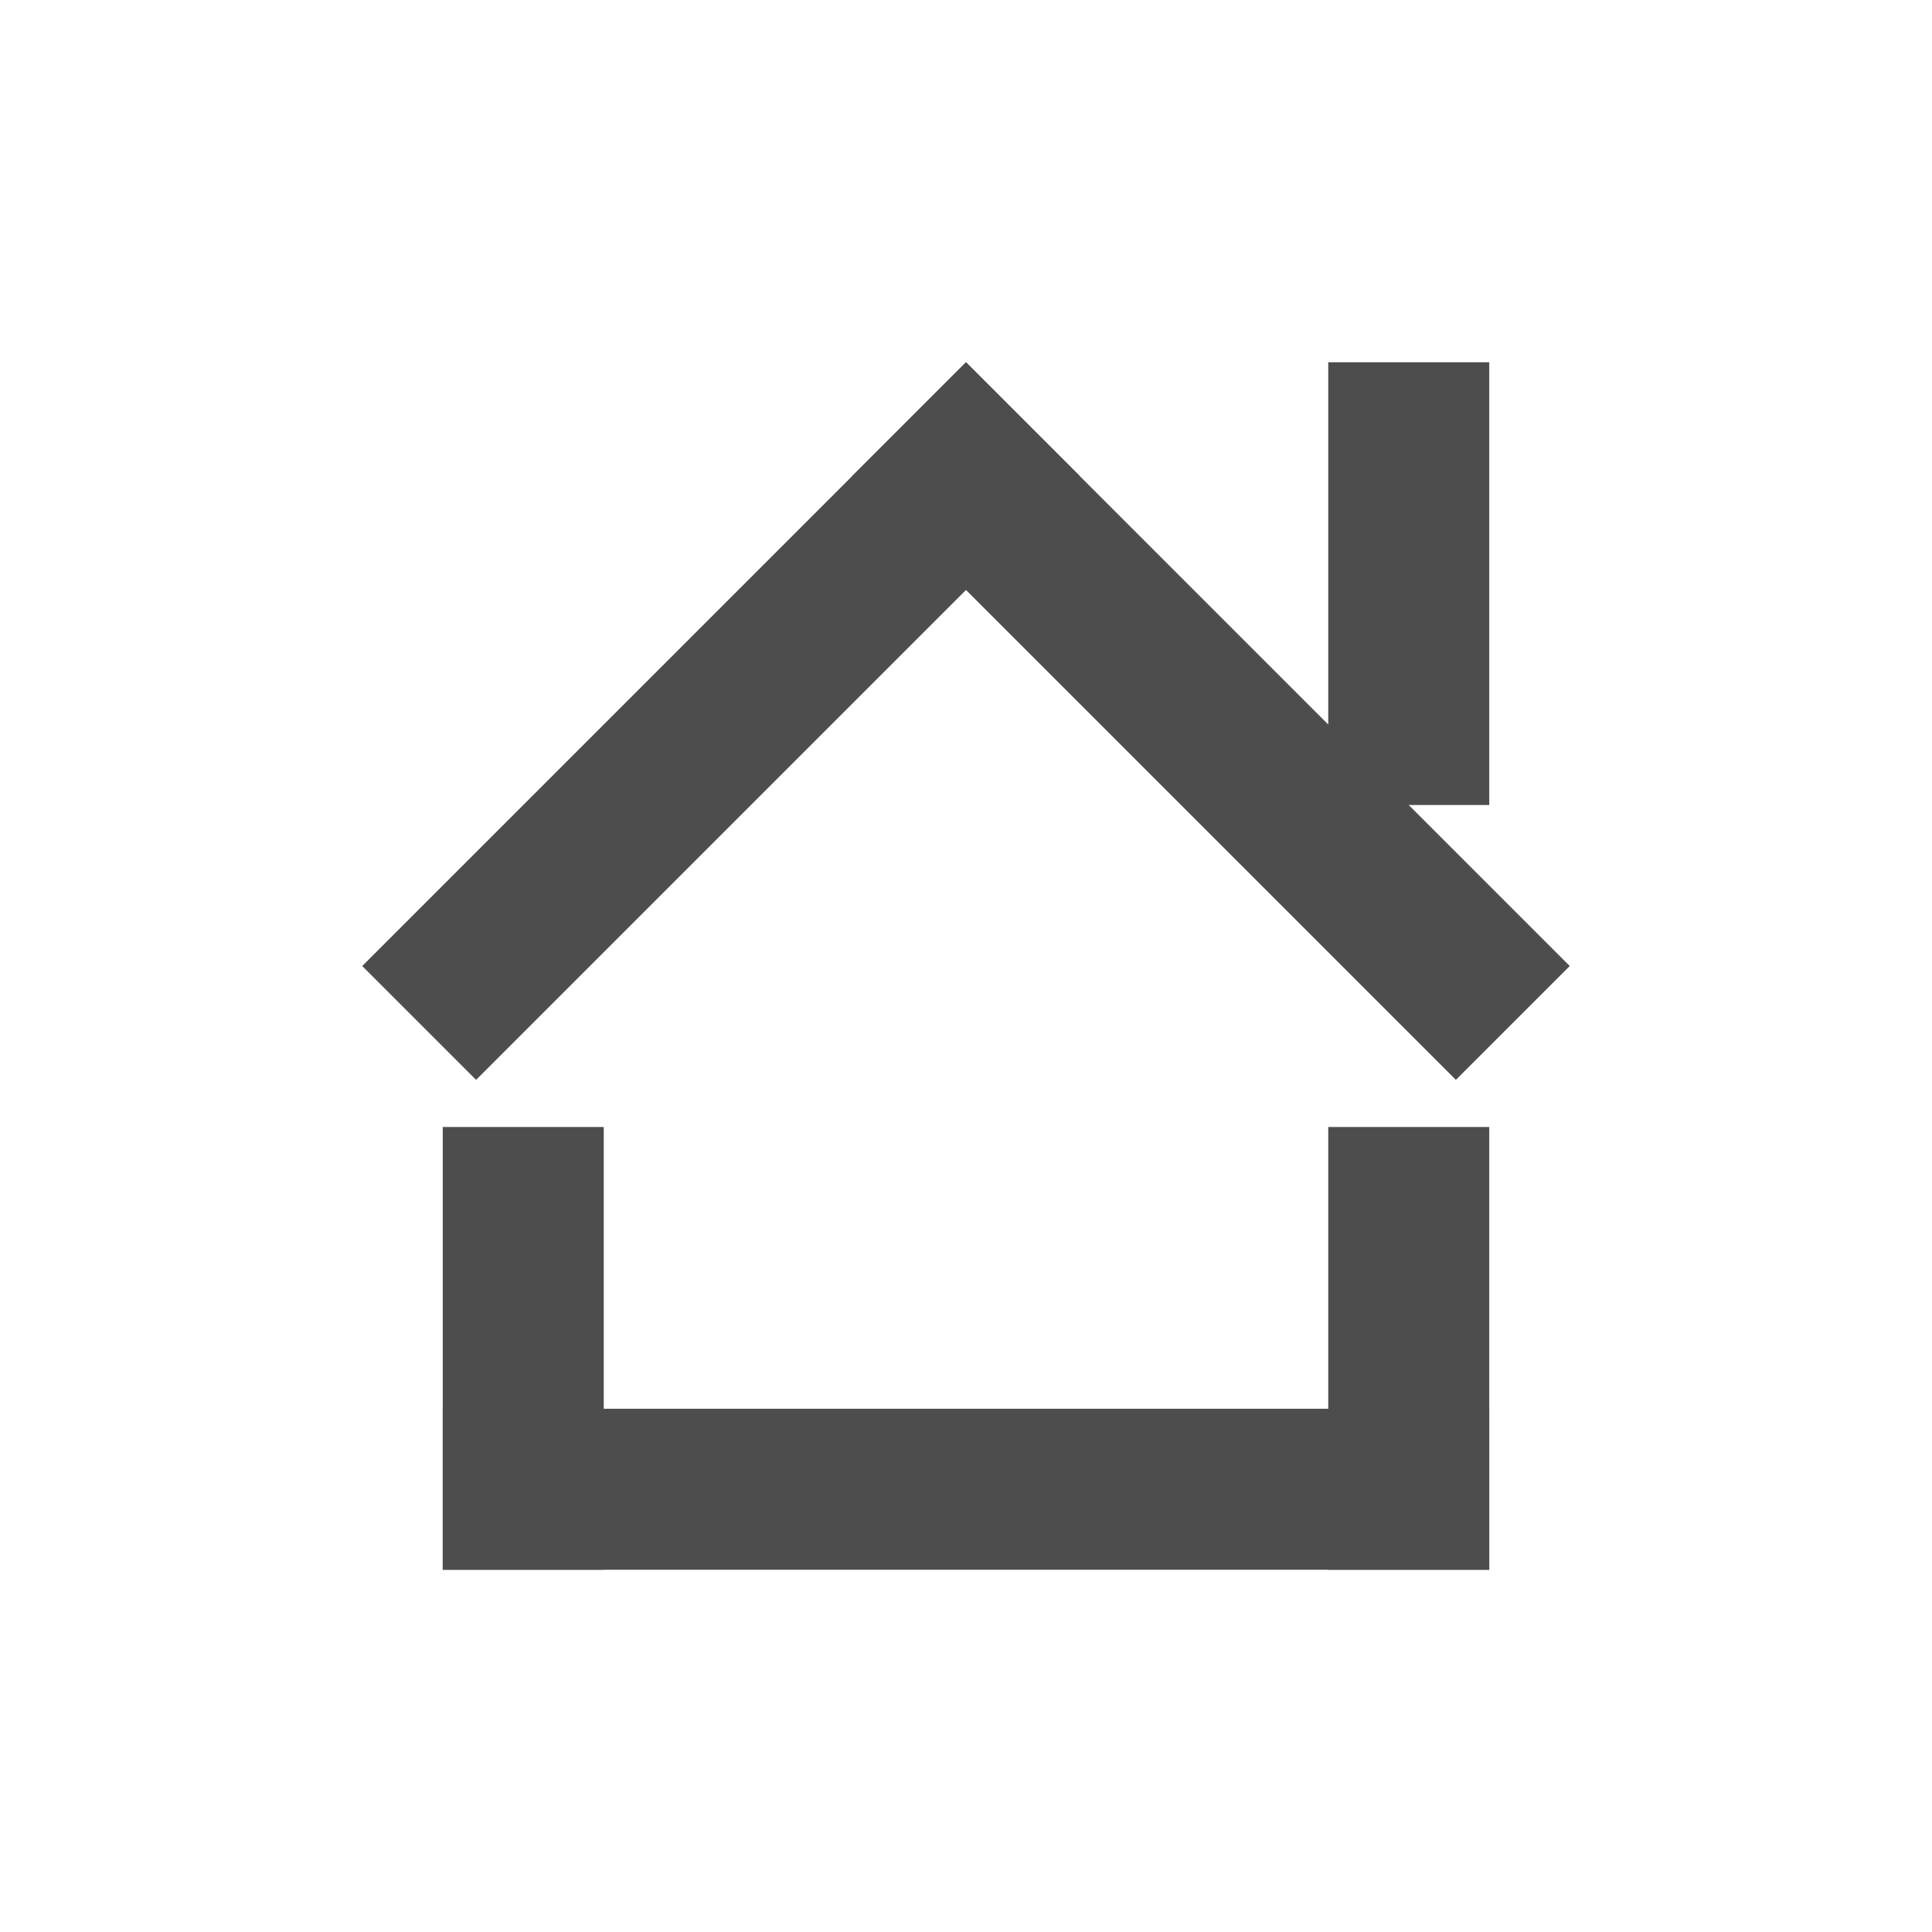
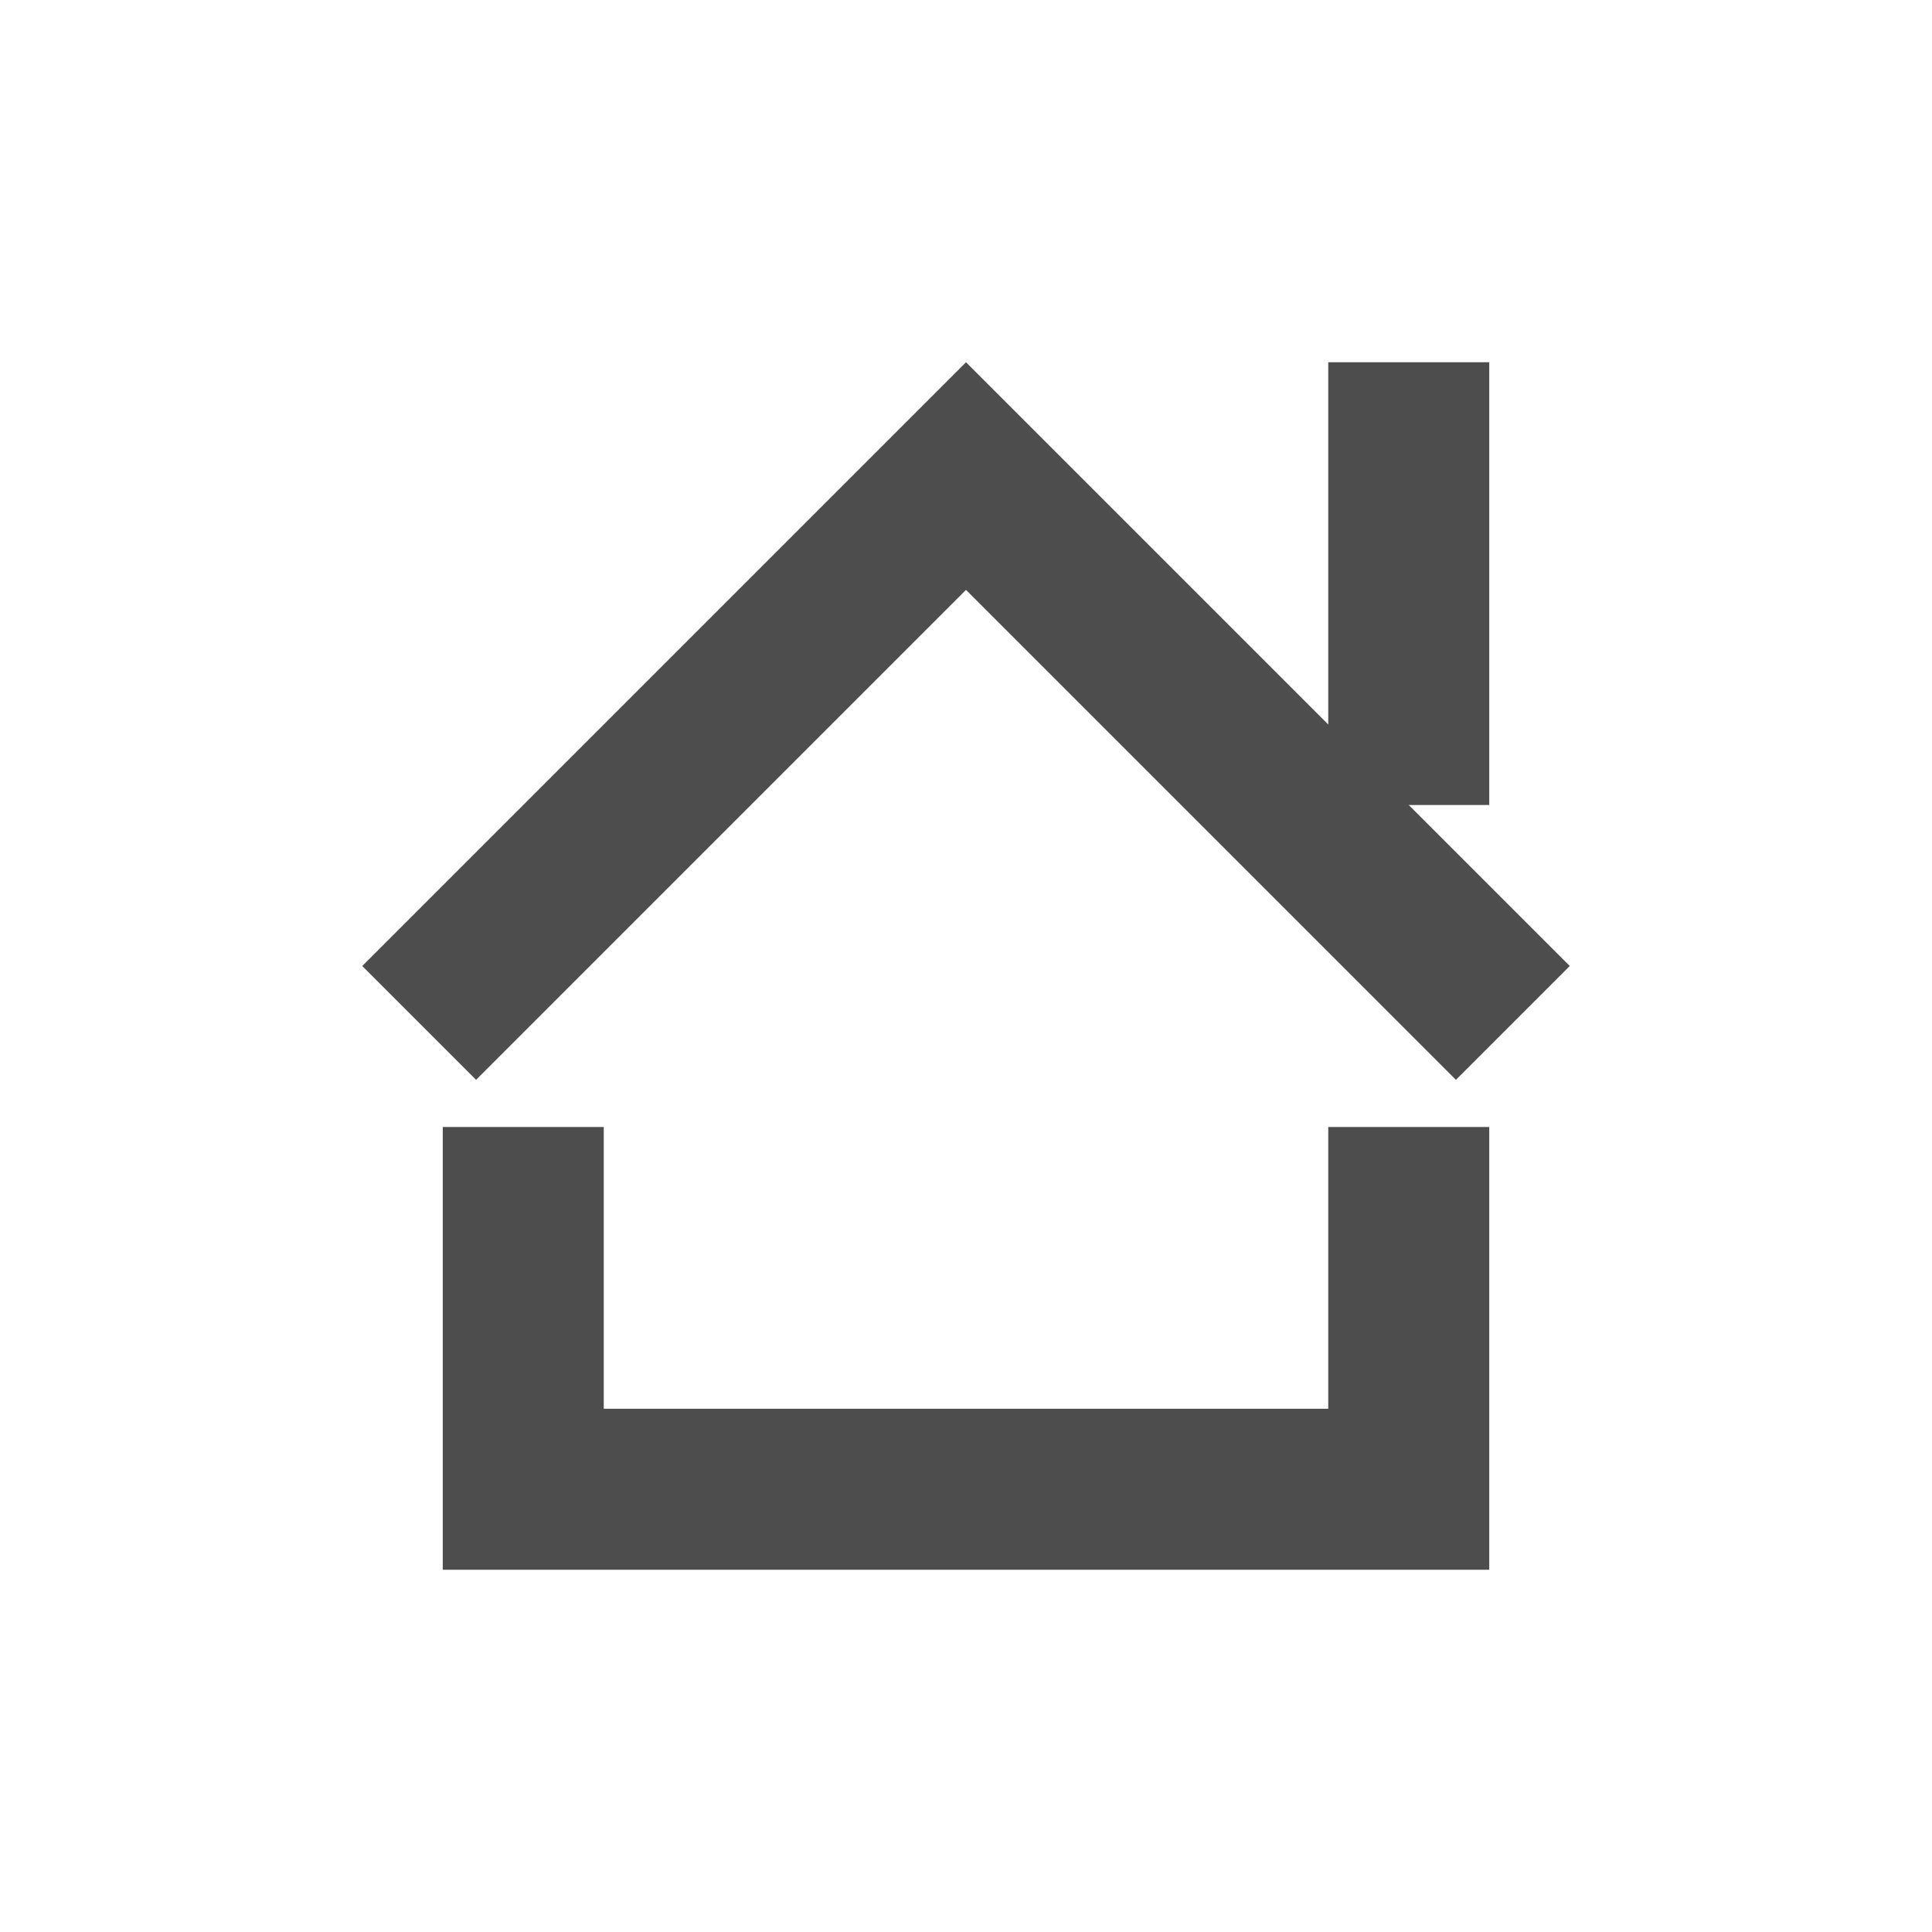
<svg xmlns="http://www.w3.org/2000/svg" width="48" height="48" id="svg4105" version="1.1">
  <defs id="defs4107" />
  <g id="layer1" transform="translate(0,-1004.362)">
-     <rect style="fill:none;stroke:none" id="rect3287" width="30" height="30" x="9" y="1013.362" />
-     <rect style="fill:#4d4d4d;fill-opacity:1;fill-rule:evenodd;stroke:none" id="rect3289" width="26" height="4" x="11" y="1039.362" />
-     <rect y="33" x="-1024.362" height="4" width="11" id="rect3291" style="fill:#4d4d4d;fill-opacity:1;fill-rule:evenodd;stroke:none" transform="matrix(0,-1,1,0,0,0)" />
-     <rect transform="matrix(0,-1,1,0,0,0)" style="fill:#4d4d4d;fill-opacity:1;fill-rule:evenodd;stroke:none" id="rect3293" width="11" height="4" x="-1043.362" y="11" />
-     <path style="fill:none;fill-opacity:1;fill-rule:evenodd;stroke:none" id="path4097" d="m 26,1041.362 c 0,1.047 -0.954,2 -2.001,2 -1.047,-10e-5 -1.999,-0.953 -1.999,-2 0,-1.047 0.952,-2 1.999,-2 1.047,-10e-5 2.001,0.953 2.001,2 z" />
-     <rect y="-703.585" x="733.526" height="4" width="21.213" id="rect3280" style="fill:#4d4d4d;fill-opacity:1;fill-rule:evenodd;stroke:none" transform="matrix(0.7071068,0.7071068,0.7071068,-0.7071068,0,0)" />
-     <rect style="fill:#4d4d4d;fill-opacity:1;fill-rule:evenodd;stroke:none" id="rect3282" width="21.213" height="4" x="699.585" y="733.526" transform="matrix(-0.7071068,0.7071068,0.7071068,0.7071068,0,0)" />
-     <path style="fill:none;stroke:none" id="path4124" d="m 11,1042.362 c 0,0.524 -0.477,1 -1,1 -0.524,0 -1,-0.476 -1,-1 0,-0.524 0.476,-1 1,-1 0.524,0 1,0.476 1,1 z" />
-     <path d="m 39,1042.362 c 0,0.524 -0.477,1 -1,1 -0.524,0 -1,-0.476 -1,-1 0,-0.524 0.476,-1 1,-1 0.524,0 1,0.476 1,1 z" id="path4126" style="fill:none;stroke:none" />
-     <path d="m 26,1015.362 c 0,1.047 -0.954,2 -2.001,2 -1.047,-10e-5 -1.999,-0.953 -1.999,-2 0,-1.047 0.952,-2 1.999,-2 1.047,-10e-5 2.001,0.953 2.001,2 z" id="path4099" style="fill:none;fill-opacity:1;fill-rule:evenodd;stroke:none" />
-     <rect y="33" x="-1043.362" height="4" width="11" id="rect3273" style="fill:#4d4d4d;fill-opacity:1;fill-rule:evenodd;stroke:none" transform="matrix(0,-1,1,0,0,0)" />
+     <path style="fill:#4d4d4d;fill-opacity:1;fill-rule:evenodd;stroke:none" d="M 24 9 L 21.172 11.828 L 9 24 L 11.828 26.828 L 24 14.656 L 36.172 26.828 L 39 24 L 35 20 L 37 20 L 37 9 L 33 9 L 33 18 L 24 9 z M 11 28 L 11 39 L 15 39 L 37 39 L 37 35 L 37 28 L 33 28 L 33 35 L 15 35 L 15 28 L 11 28 z " transform="translate(0,1004.362)" id="rect3289" />
  </g>
</svg>
